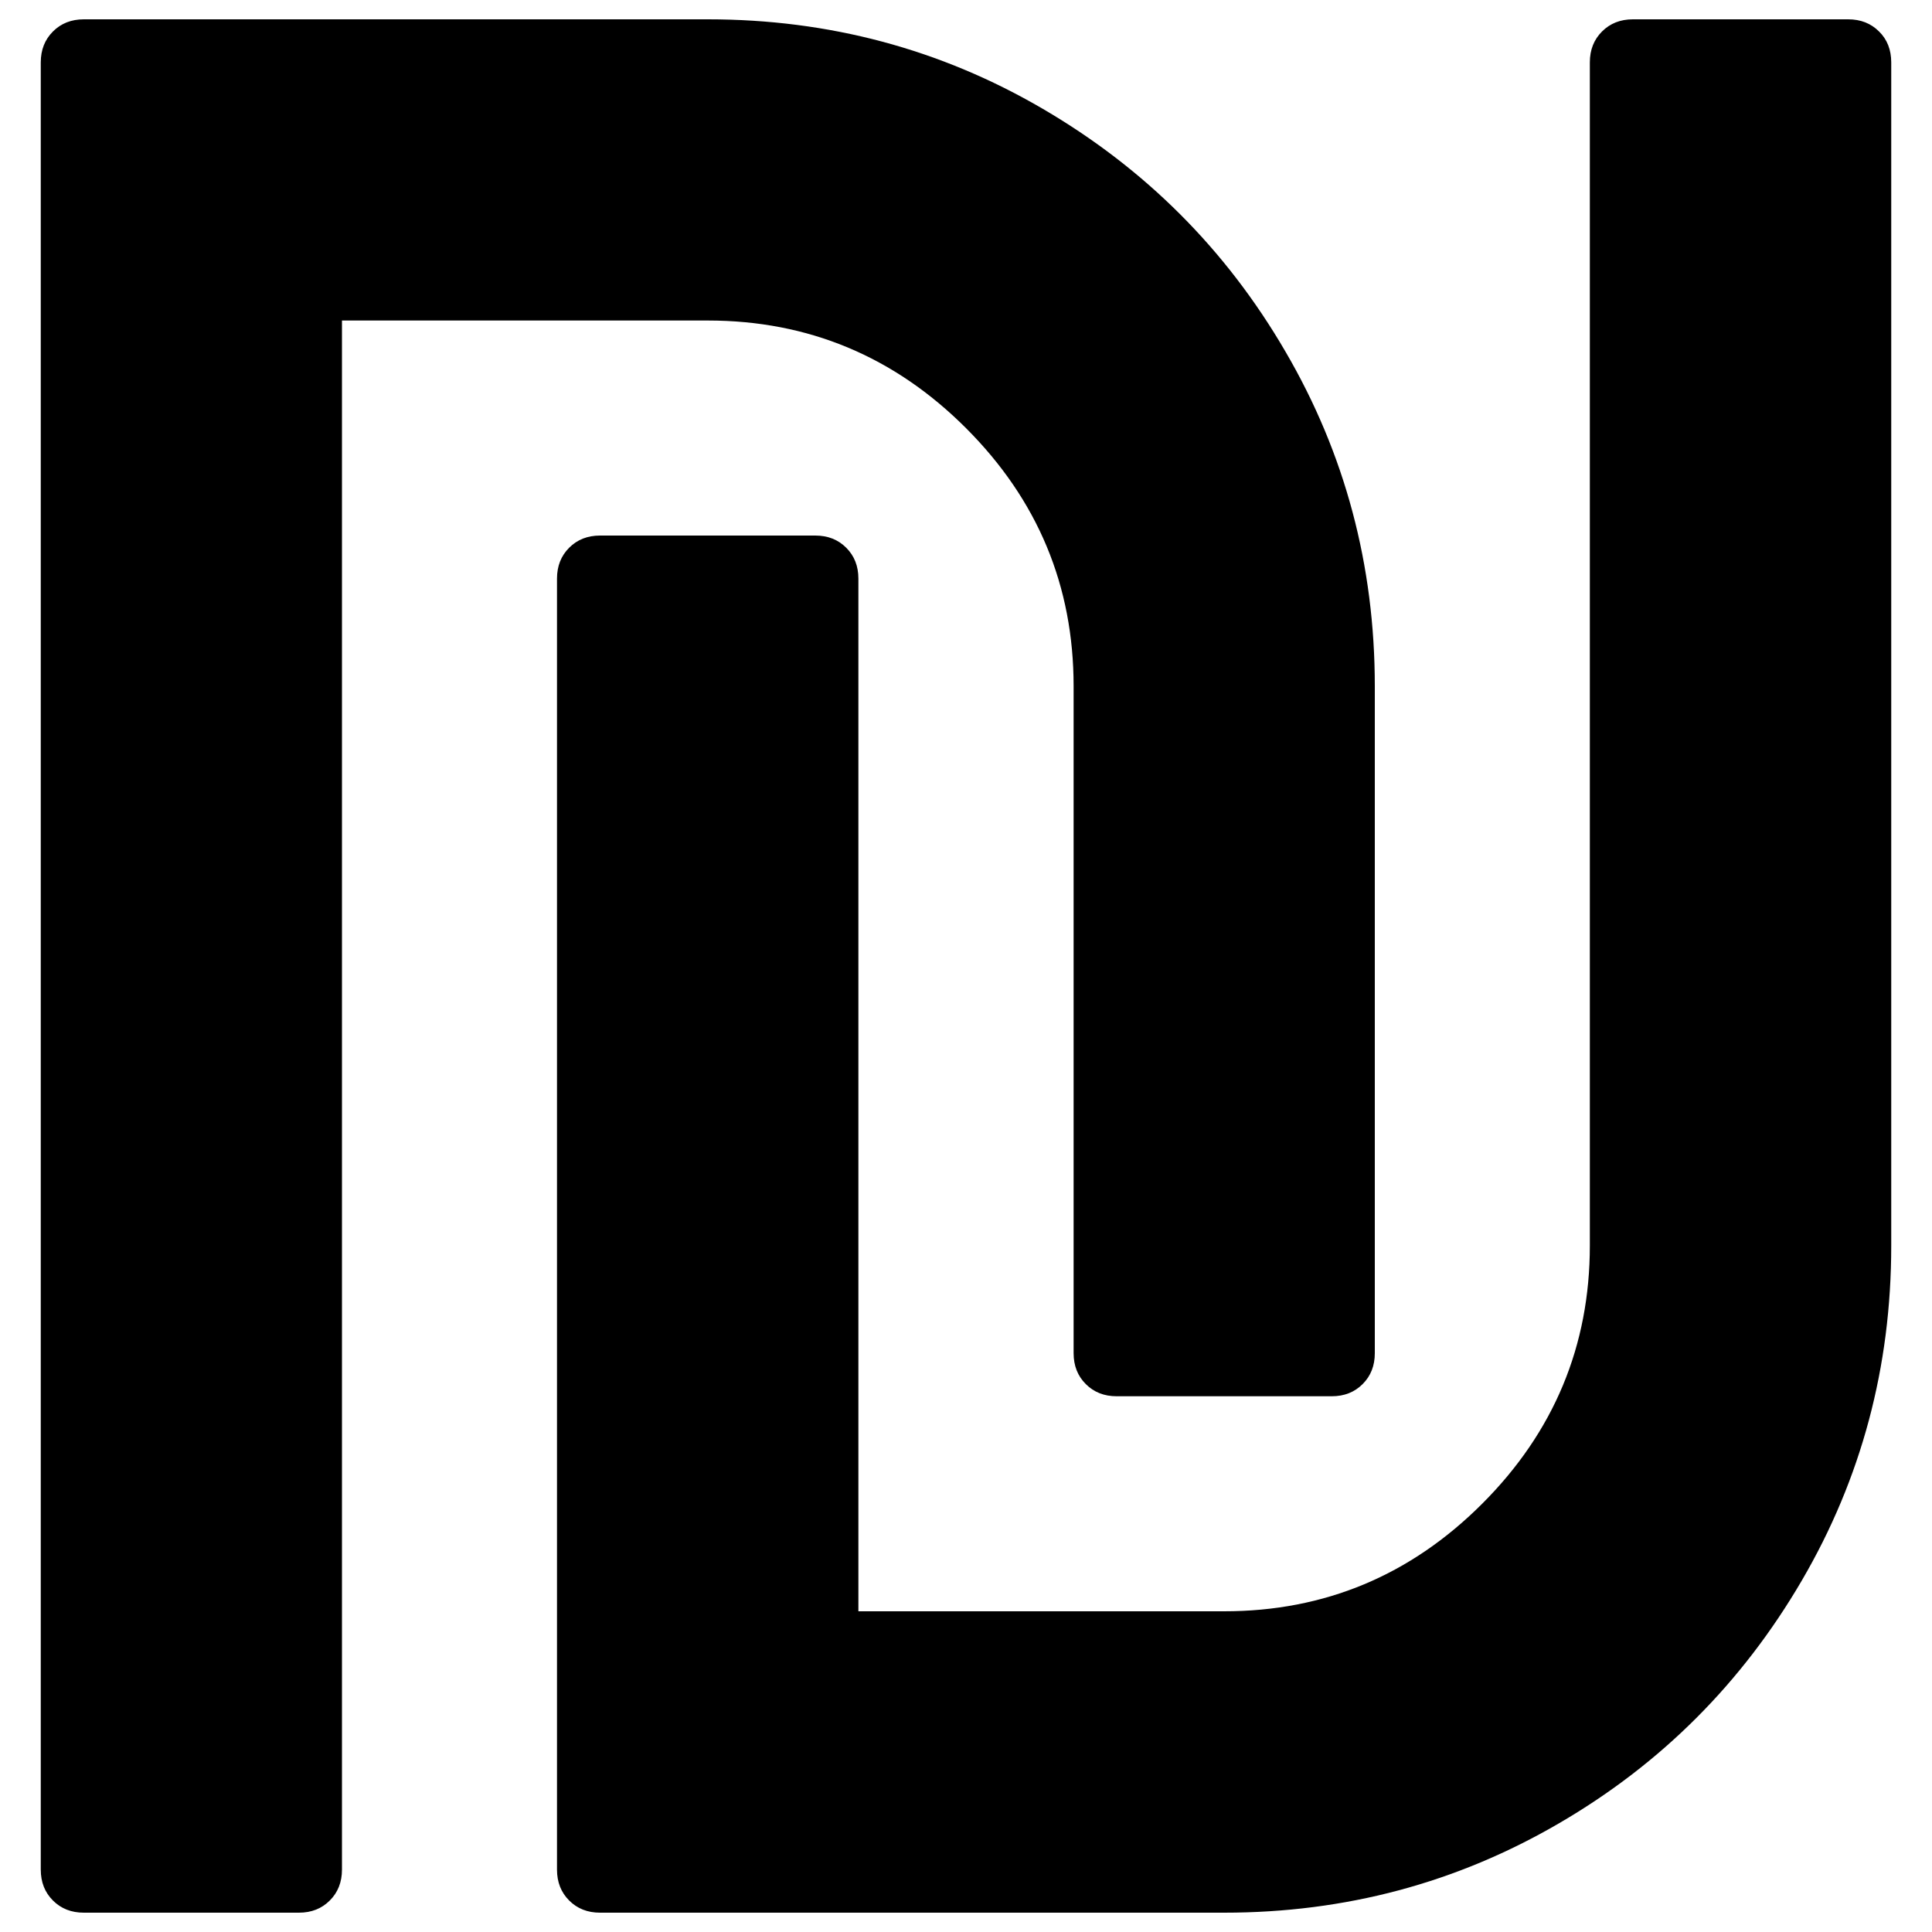
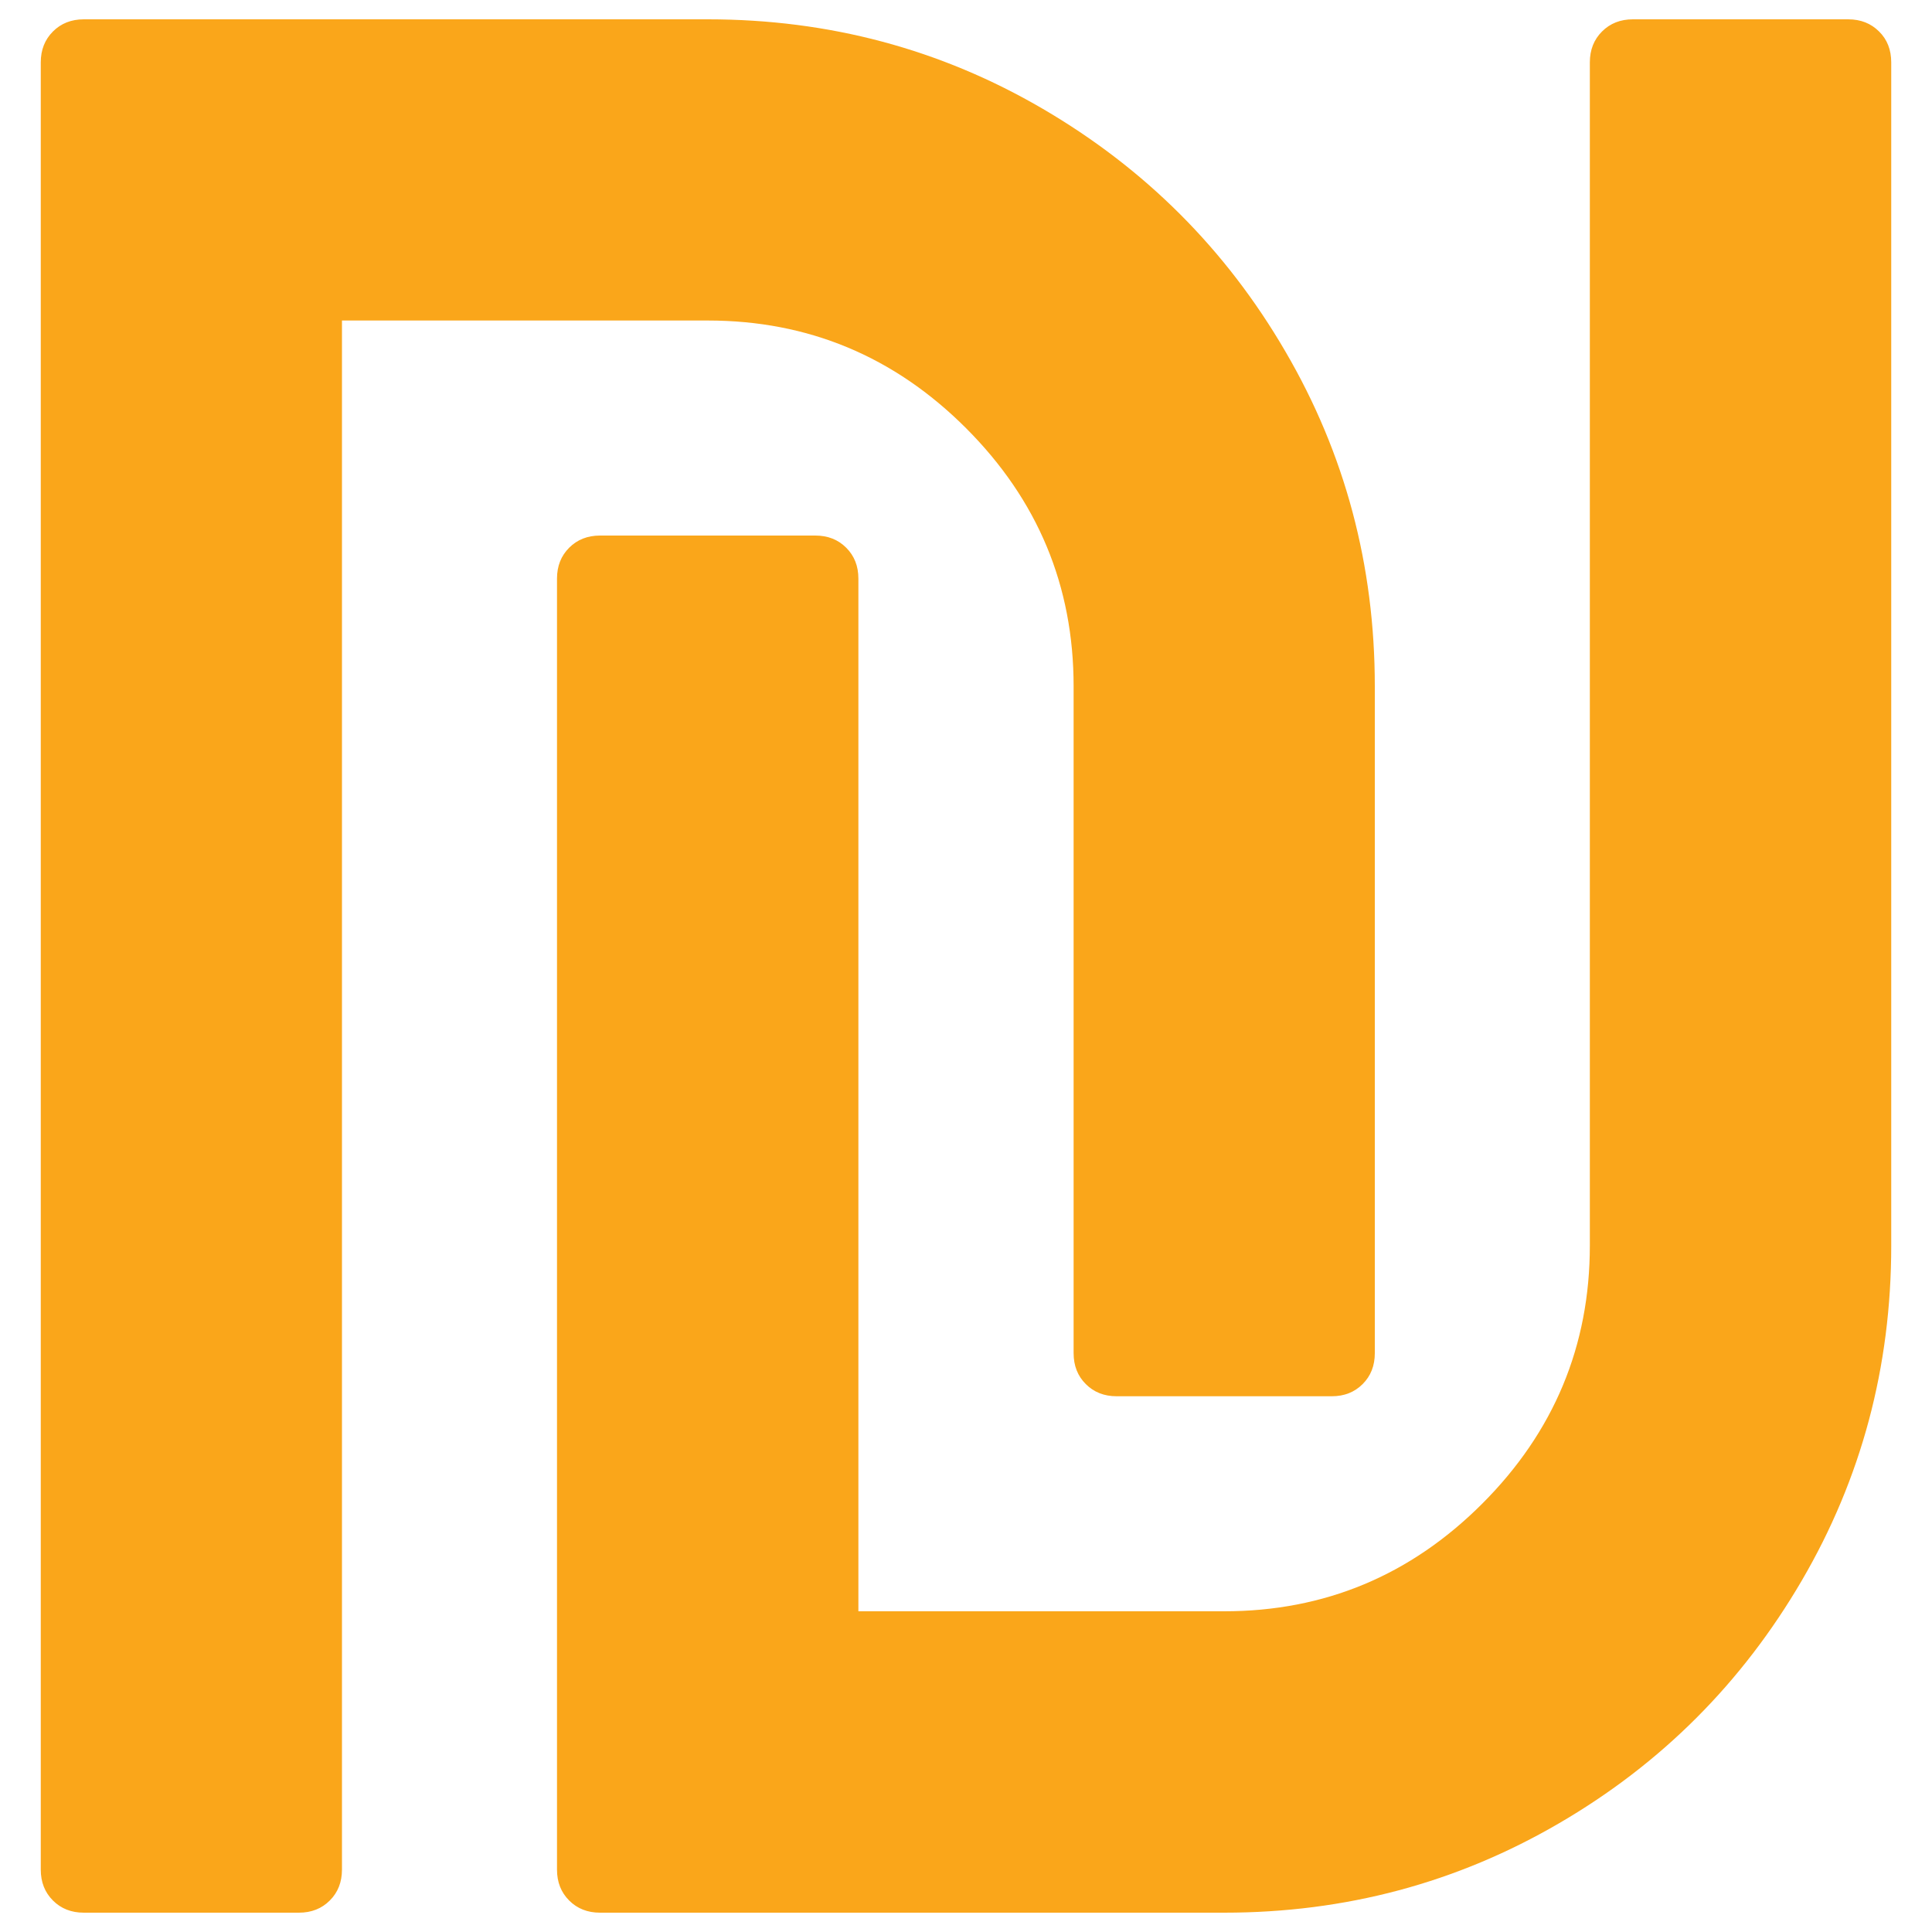
- <svg xmlns="http://www.w3.org/2000/svg" version="1.1" x="0px" y="0px" viewBox="0 0 1000 1000" enable-background="new 0 0 1000 1000" xml:space="preserve">
+ <svg xmlns="http://www.w3.org/2000/svg" fill="#faa61a" version="1.1" x="0px" y="0px" viewBox="0 0 1000 1000" enable-background="new 0 0 1000 1000" xml:space="preserve">
  <g>
    <path d="M711.6,355.2v345.2c0,6.5-2.1,11.8-6.3,16c-4.2,4.2-9.5,6.3-16,6.3H578c-6.5,0-11.8-2.1-16-6.3c-4.2-4.2-6.3-9.5-6.3-16V355.2c0-52-18.6-96.5-55.7-133.6c-37.1-37.1-81.7-55.7-133.6-55.7H177v801.8c0,6.5-2.1,11.8-6.3,16c-4.2,4.2-9.5,6.3-16,6.3H43.4c-6.5,0-11.8-2.1-16-6.3c-4.2-4.2-6.3-9.5-6.3-16V32.3c0-6.5,2.1-11.8,6.3-16c4.2-4.2,9.5-6.3,16-6.3h323c62.6,0,120.4,15.4,173.3,46.3c52.9,30.9,94.8,72.7,125.6,125.6C696.2,234.8,711.6,292.6,711.6,355.2L711.6,355.2z M978.9,32.3v612.5c0,62.6-15.4,120.4-46.3,173.3c-30.9,52.9-72.7,94.8-125.6,125.6C754,974.6,696.3,990,633.6,990h-323c-6.5,0-11.8-2.1-16-6.3c-4.2-4.2-6.3-9.5-6.3-16V299.5c0-6.5,2.1-11.8,6.3-16c4.2-4.2,9.5-6.3,16-6.3H422c6.5,0,11.8,2.1,16,6.3c4.2,4.2,6.3,9.5,6.3,16v534.5h189.3c52,0,96.5-18.6,133.6-55.7c37.1-37.1,55.7-81.7,55.7-133.6V32.3c0-6.5,2.1-11.8,6.3-16c4.2-4.2,9.5-6.3,16-6.3h111.4c6.5,0,11.8,2.1,16,6.3C976.8,20.4,978.9,25.8,978.9,32.3L978.9,32.3z" />
  </g>
</svg>
